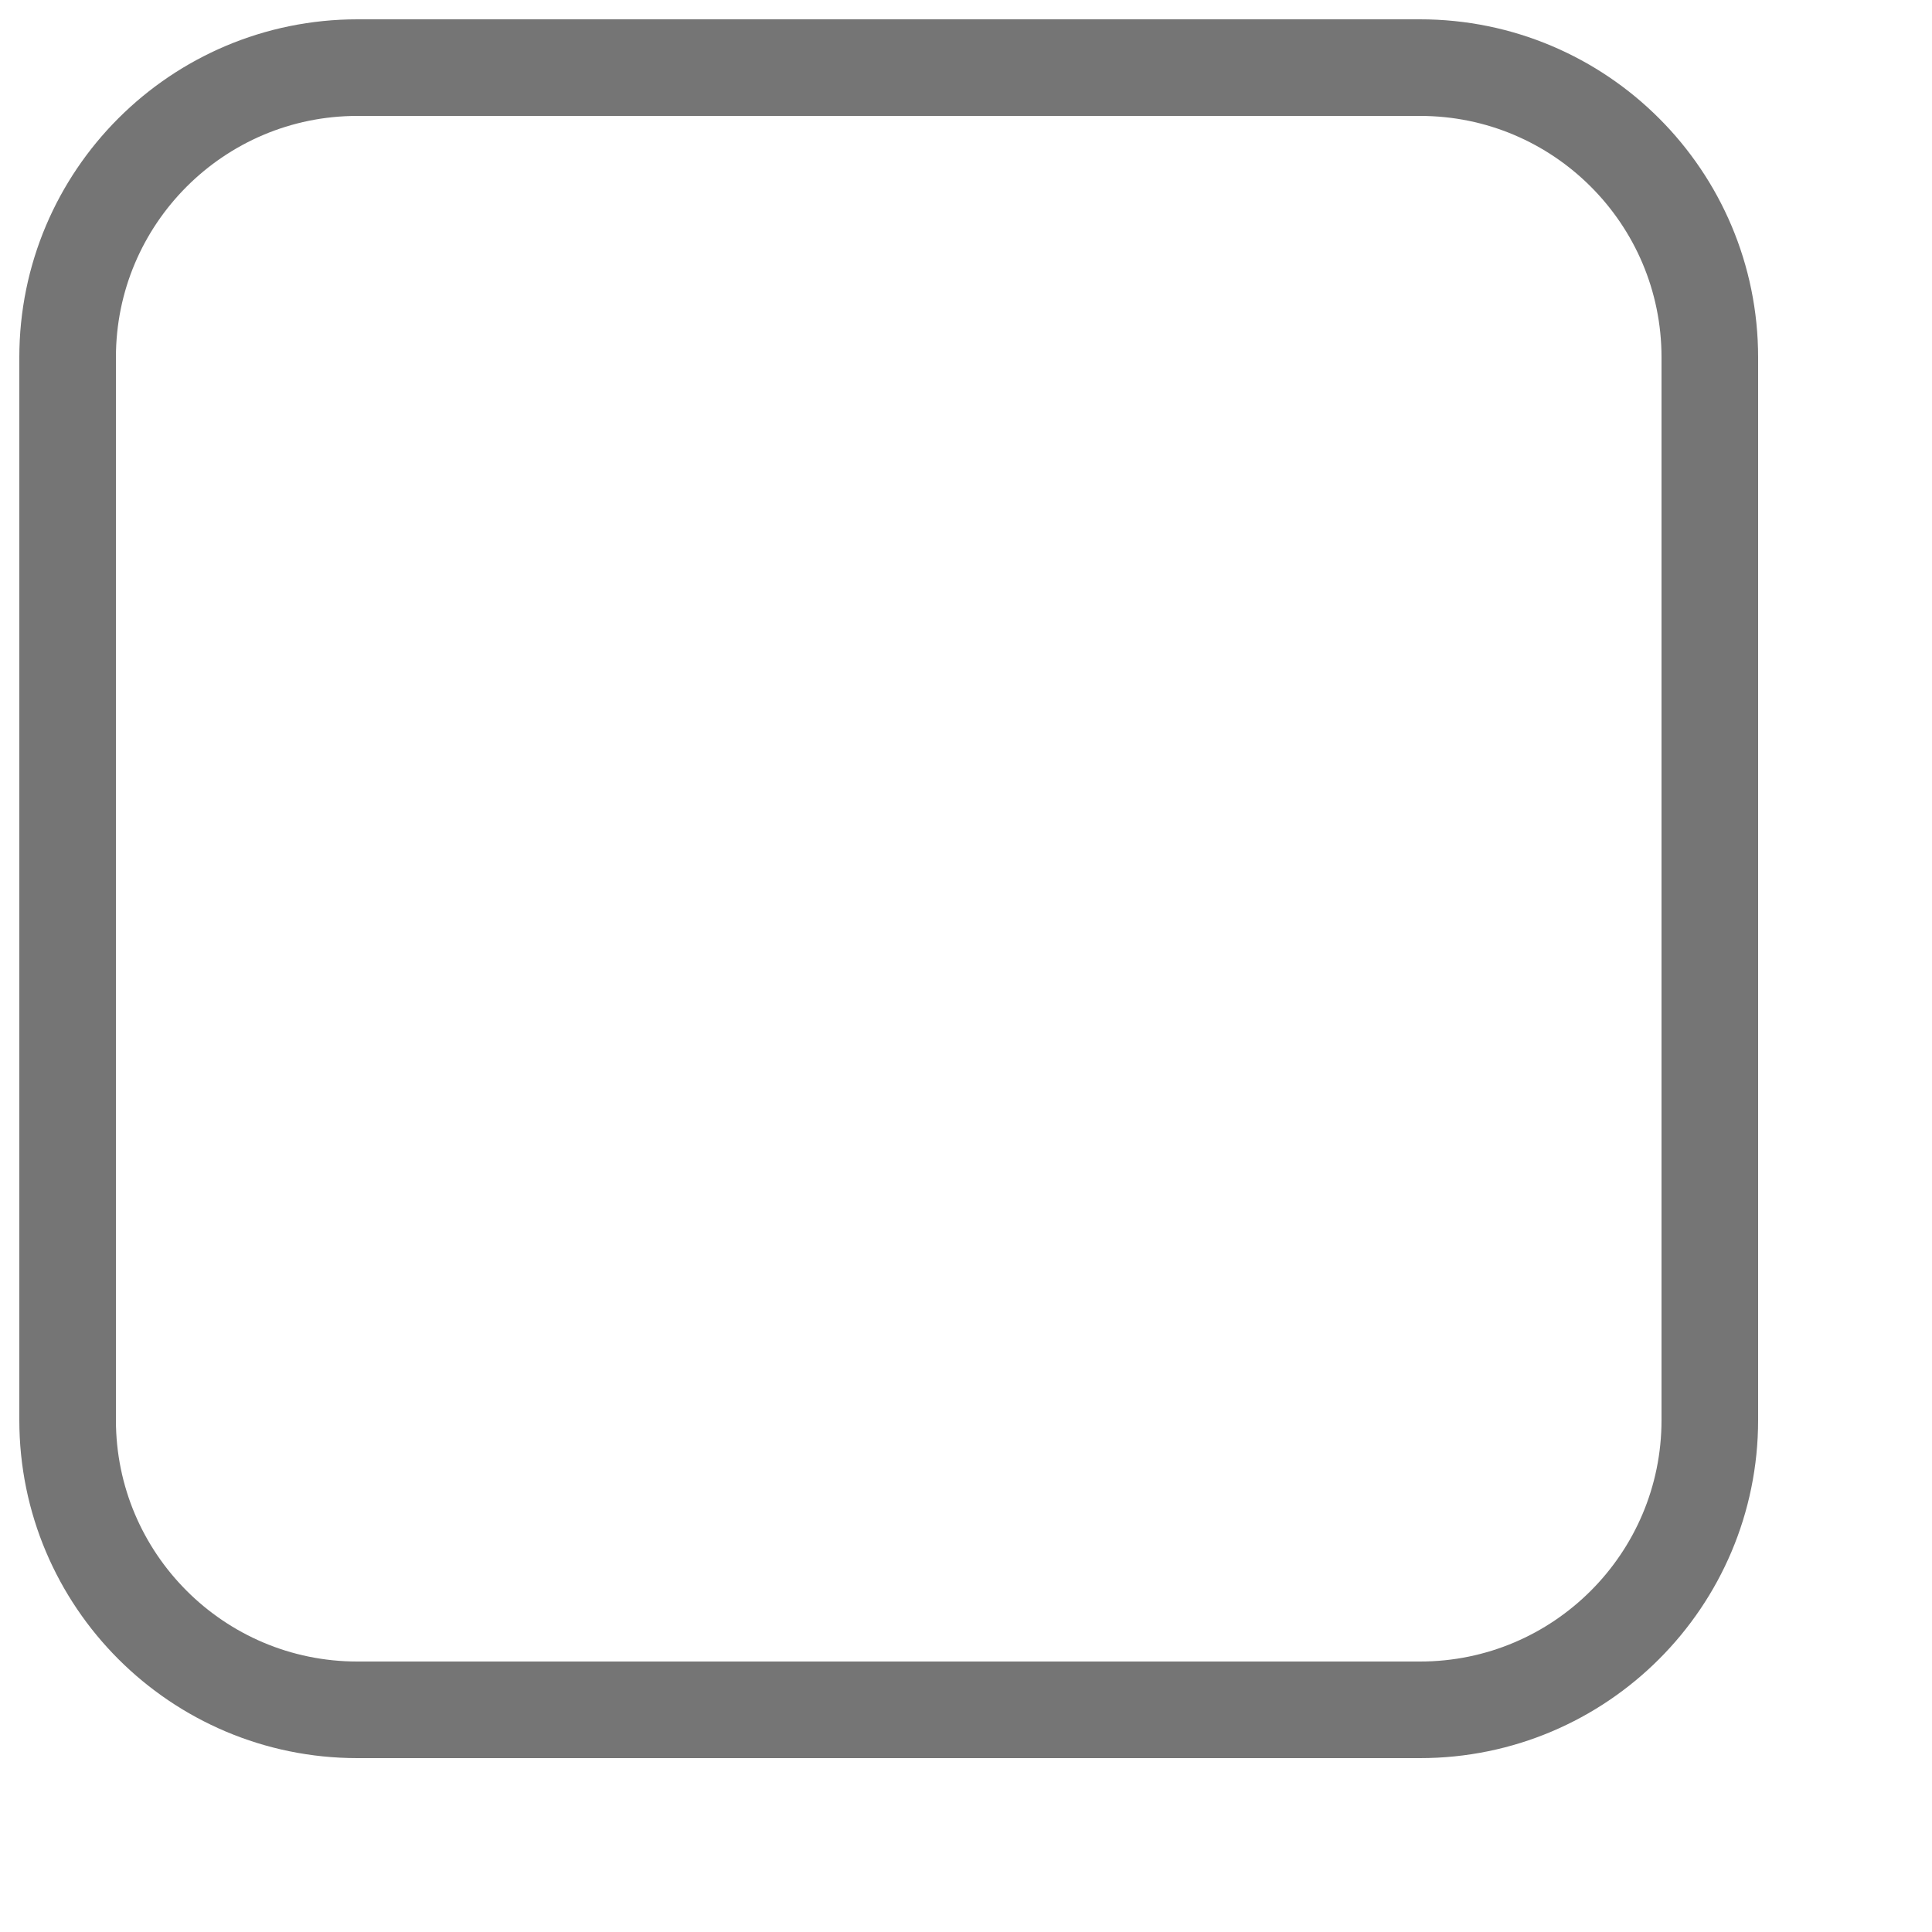
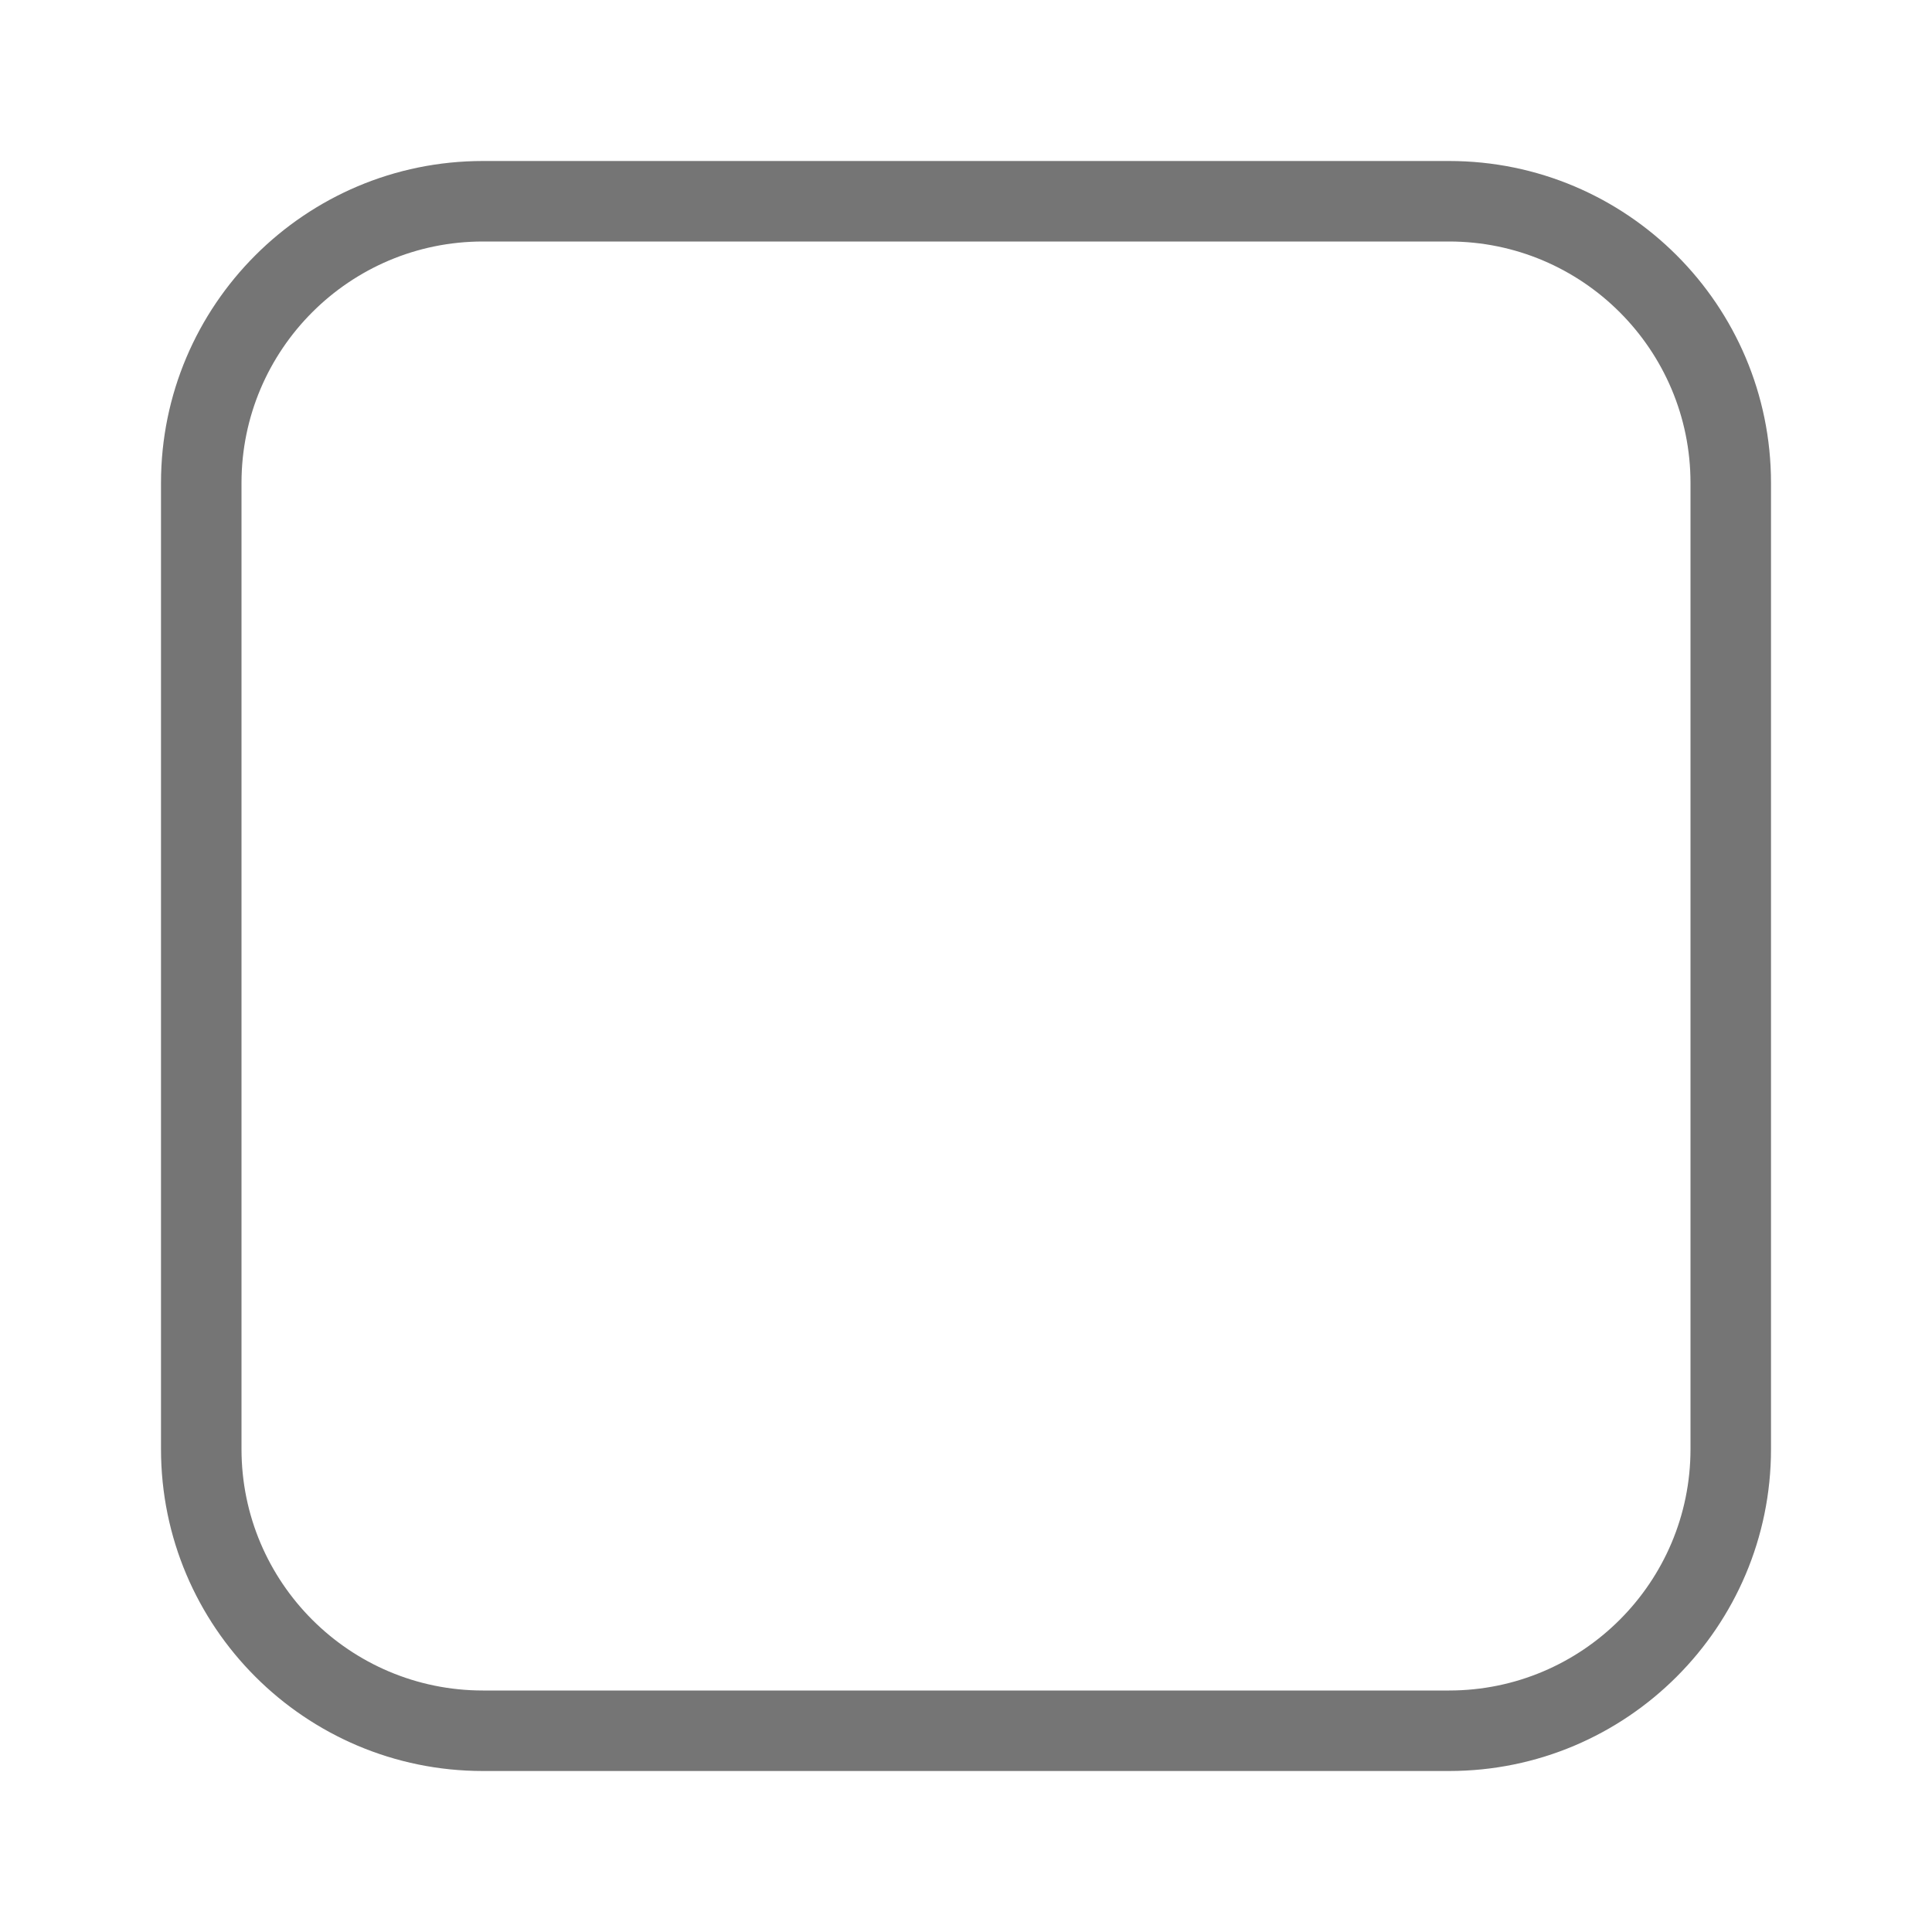
- <svg xmlns="http://www.w3.org/2000/svg" version="1.1" viewBox="0 0 100 100" width="22" height="22">
-   <rect x="3.5" y="3.5" width="85" height="85" rx="15" ry="15" stroke="#757575" stroke-width="5" stroke-opacity="1" fill-opacity="0" />
+ <svg xmlns="http://www.w3.org/2000/svg" width="24px" height="24px" viewBox="0 0 24 24" version="1.1">
+   <defs />
+   <g id="Page-1" stroke="none" stroke-width="1" fill="none" fill-rule="evenodd">
+     <g id="Checkbox" fill-rule="nonzero" fill="#757575">
+       <path d="M3,5.999 L3,18.001 C3,19.656 4.344,21 5.999,21 L18.001,21 C19.656,21 21,19.656 21,18.001 L21,5.999 C21,4.344 19.656,3 18.001,3 L5.999,3 C4.344,3 3,4.344 3,5.999 Z M2,5.999 C2,3.791 3.792,2 5.999,2 L18.001,2 C20.209,2 22,3.792 22,5.999 L22,18.001 C22,20.209 20.208,22 18.001,22 L5.999,22 C3.791,22 2,20.208 2,18.001 L2,5.999 Z" id="Rectangle-3" />
+     </g>
+   </g>
</svg>
